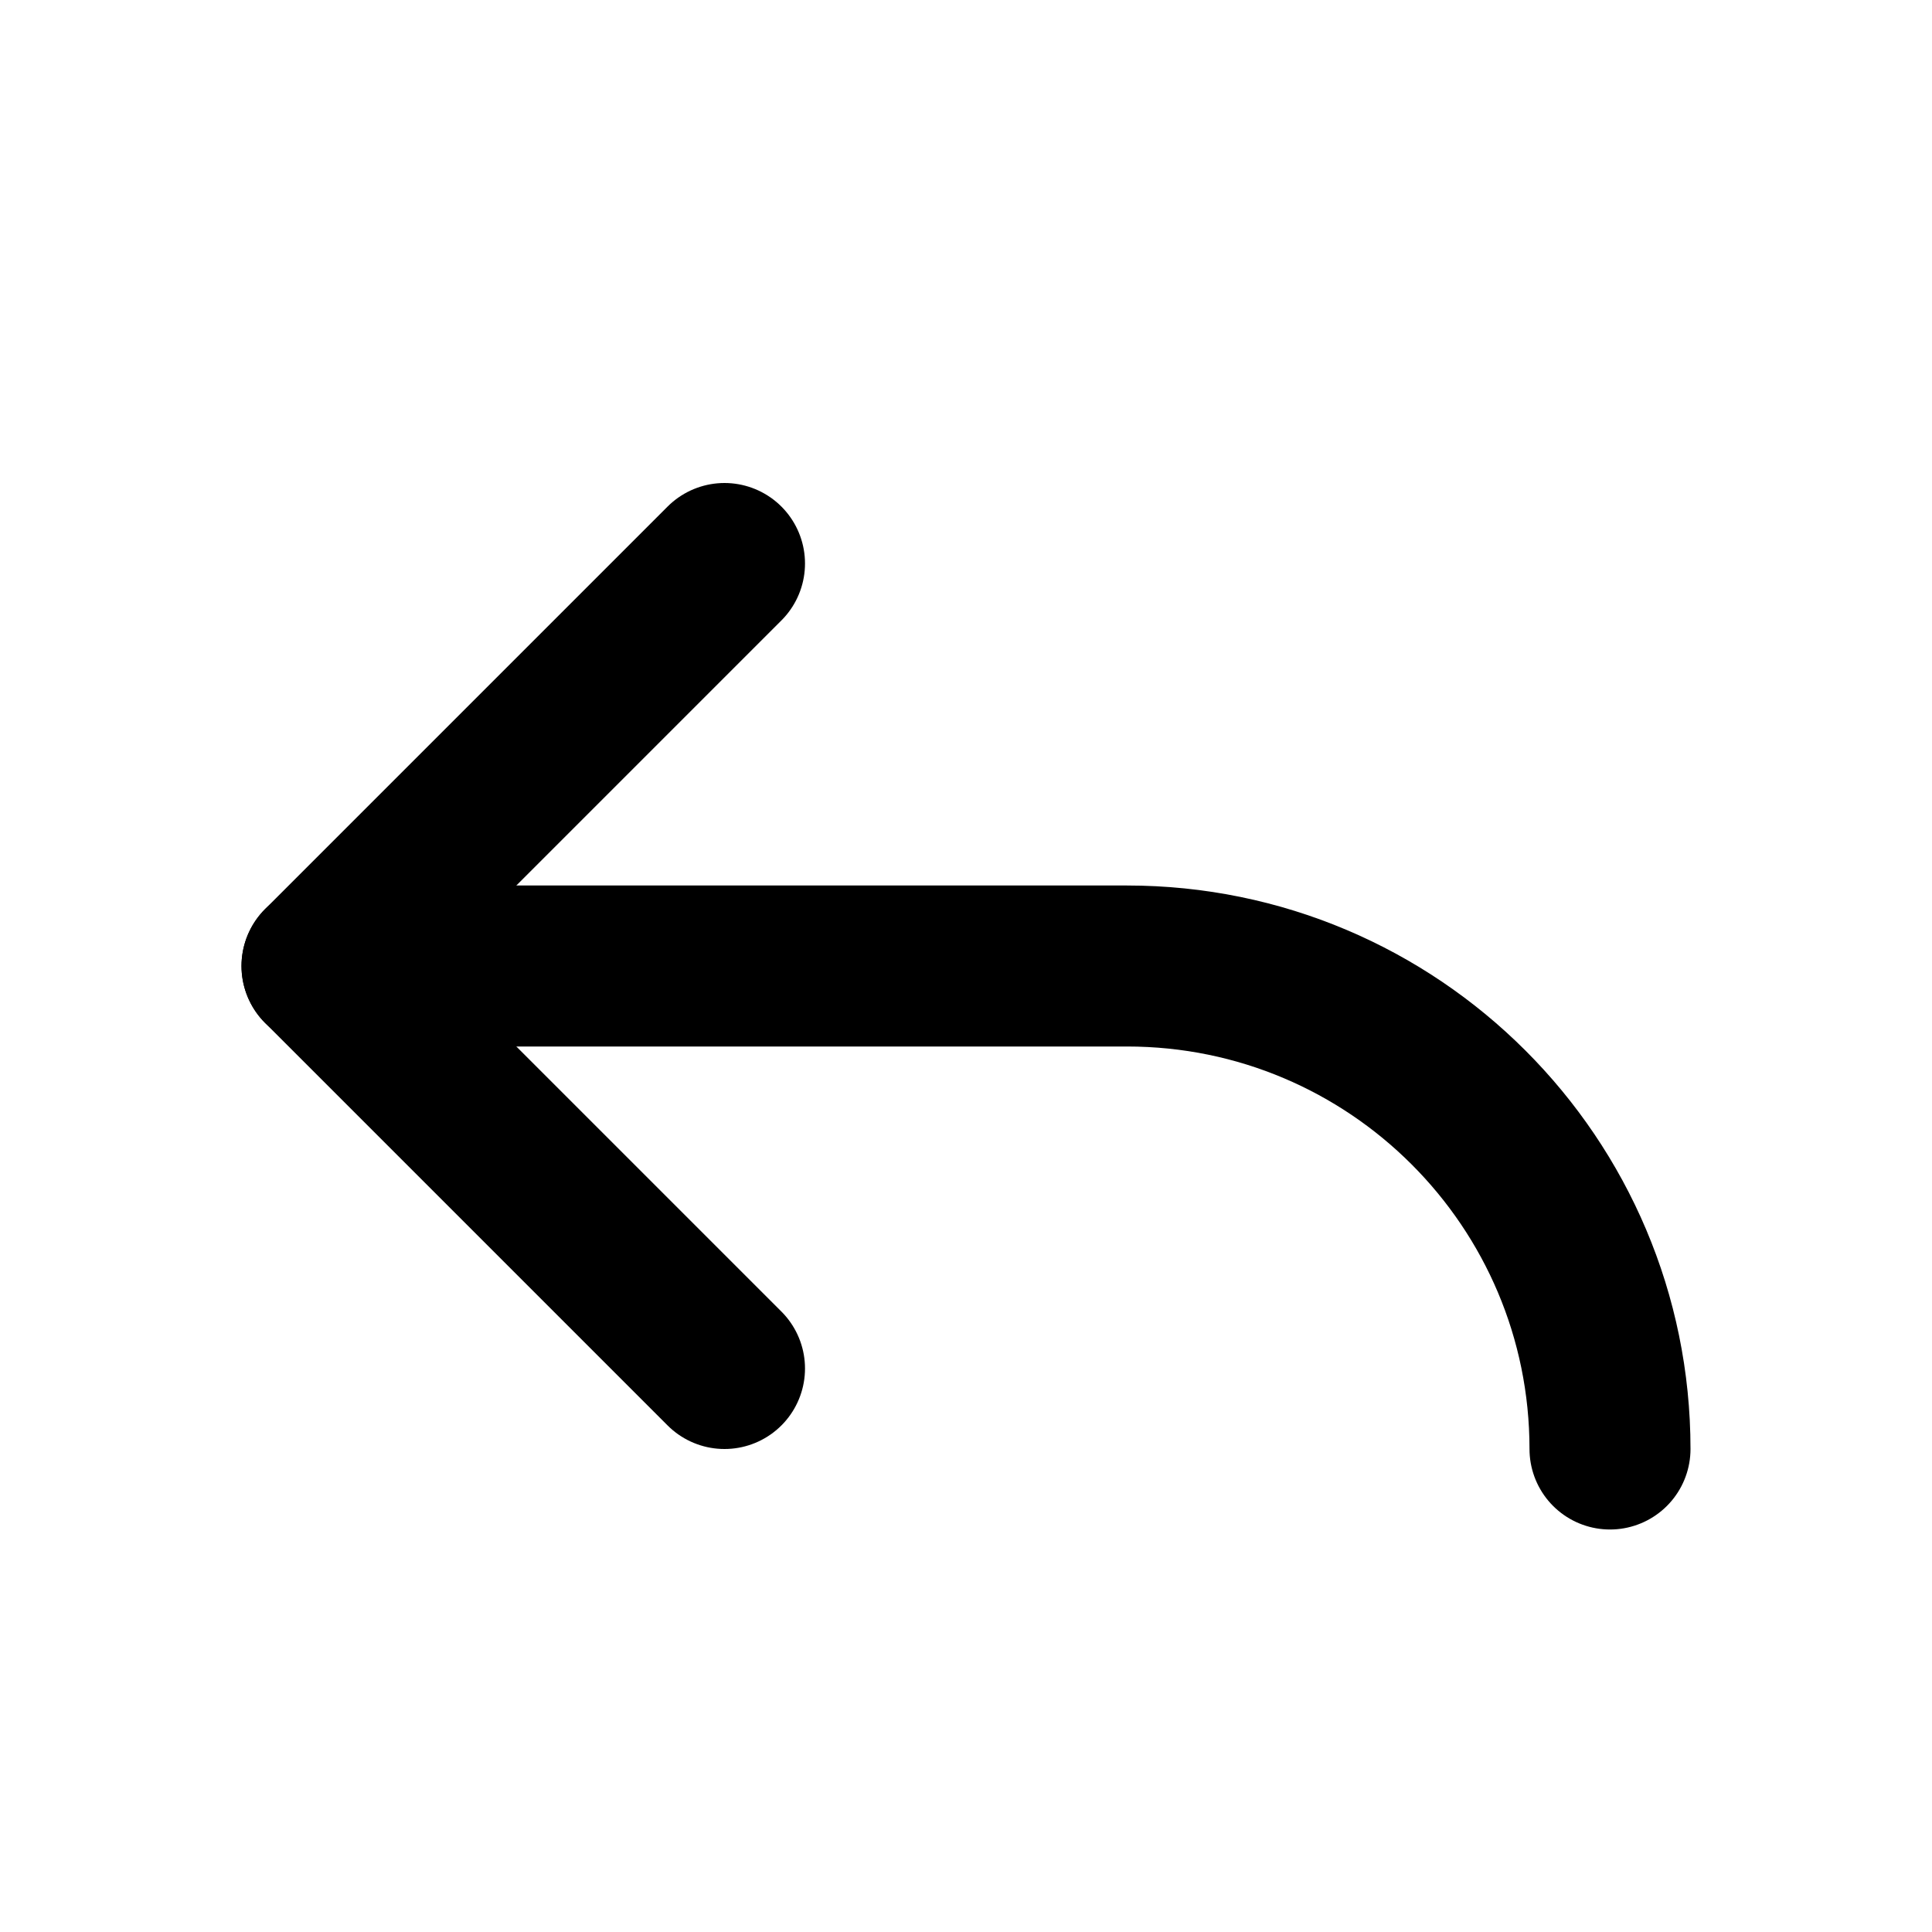
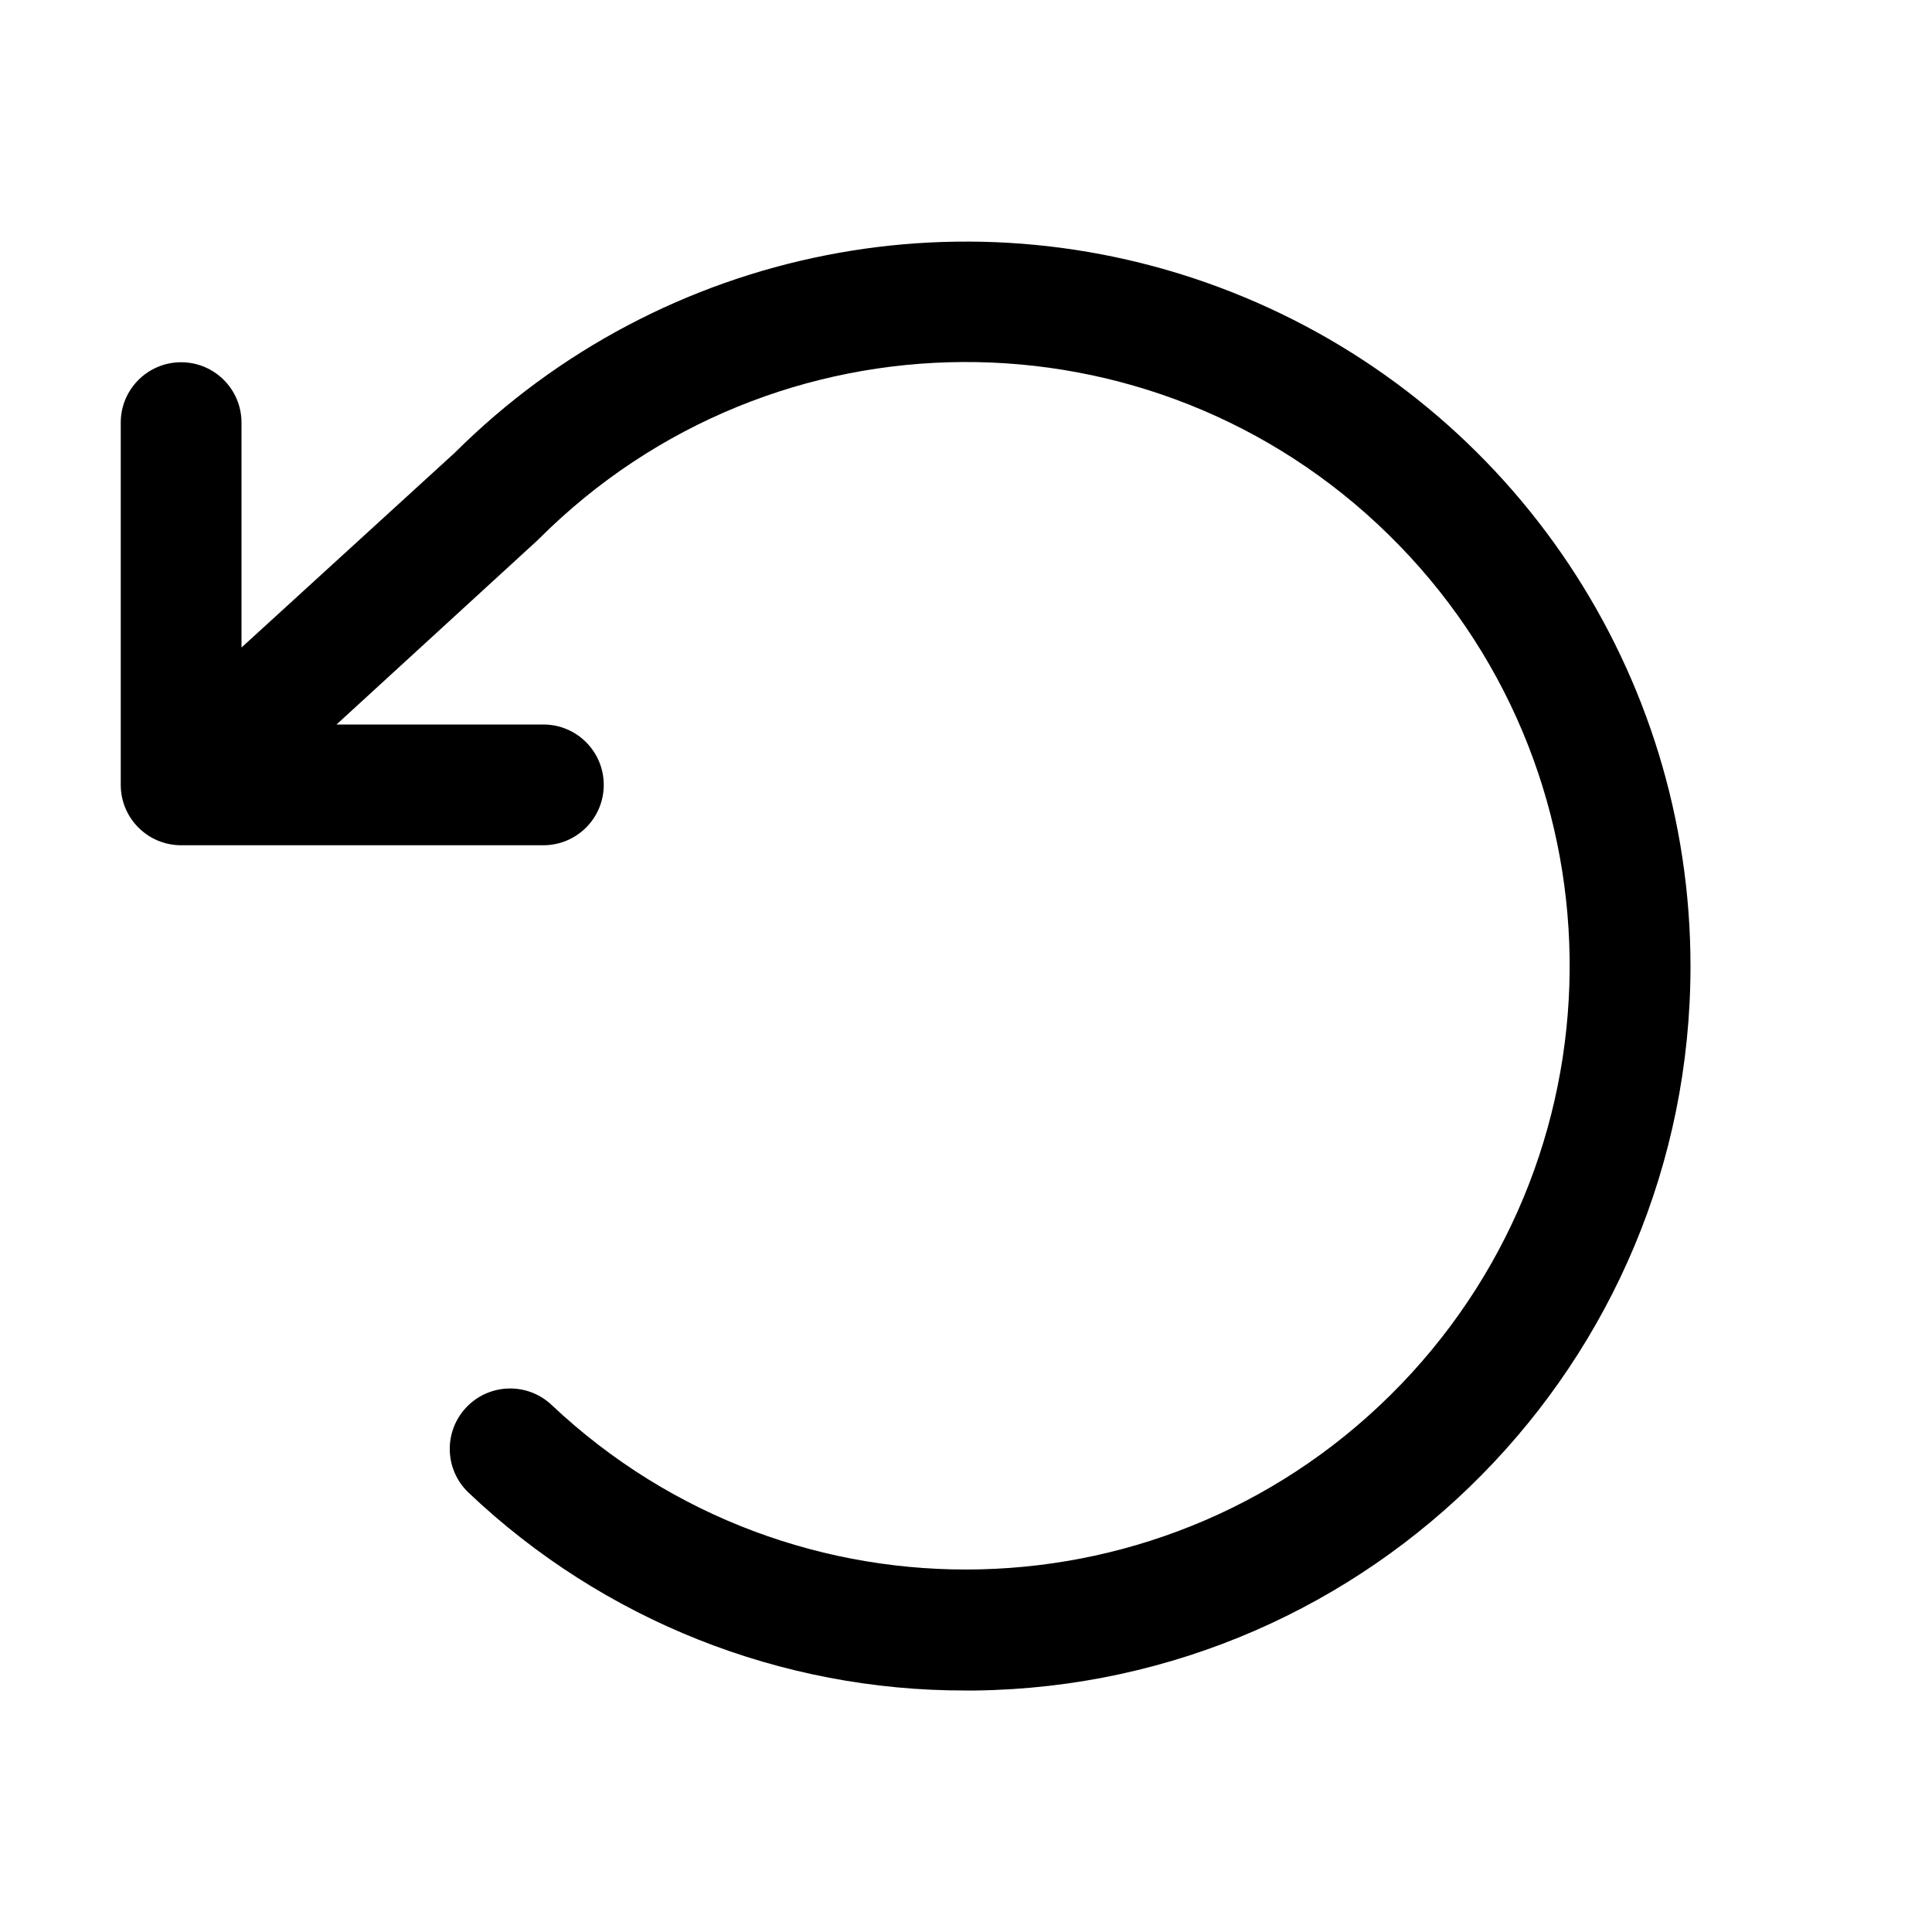
- <svg xmlns="http://www.w3.org/2000/svg" viewBox="0 0 24 24" fill="none" stroke="#000" stroke-width="2" stroke-linecap="round" stroke-linejoin="round">
-   <path d="M9 7L4 12l5 5" />
-   <path d="M4 12h10a6 6 0 0 1 6 6" />
+ <svg xmlns="http://www.w3.org/2000/svg" viewBox="0 0 256 256" fill="#000000">
+   <path d="M224,128a96,96,0,0,1-94.71,96H128A95.38,95.38,0,0,1,62.1,197.8a8,8,0,0,1,11-11.63A80,80,0,1,0,71.43,71.39a3.07,3.07,0,0,1-.26.25L44.59,96H72a8,8,0,0,1,0,16H24a8,8,0,0,1-8-8V56a8,8,0,0,1,16,0V85.8L60.25,60A96,96,0,0,1,224,128Z" />
</svg>
